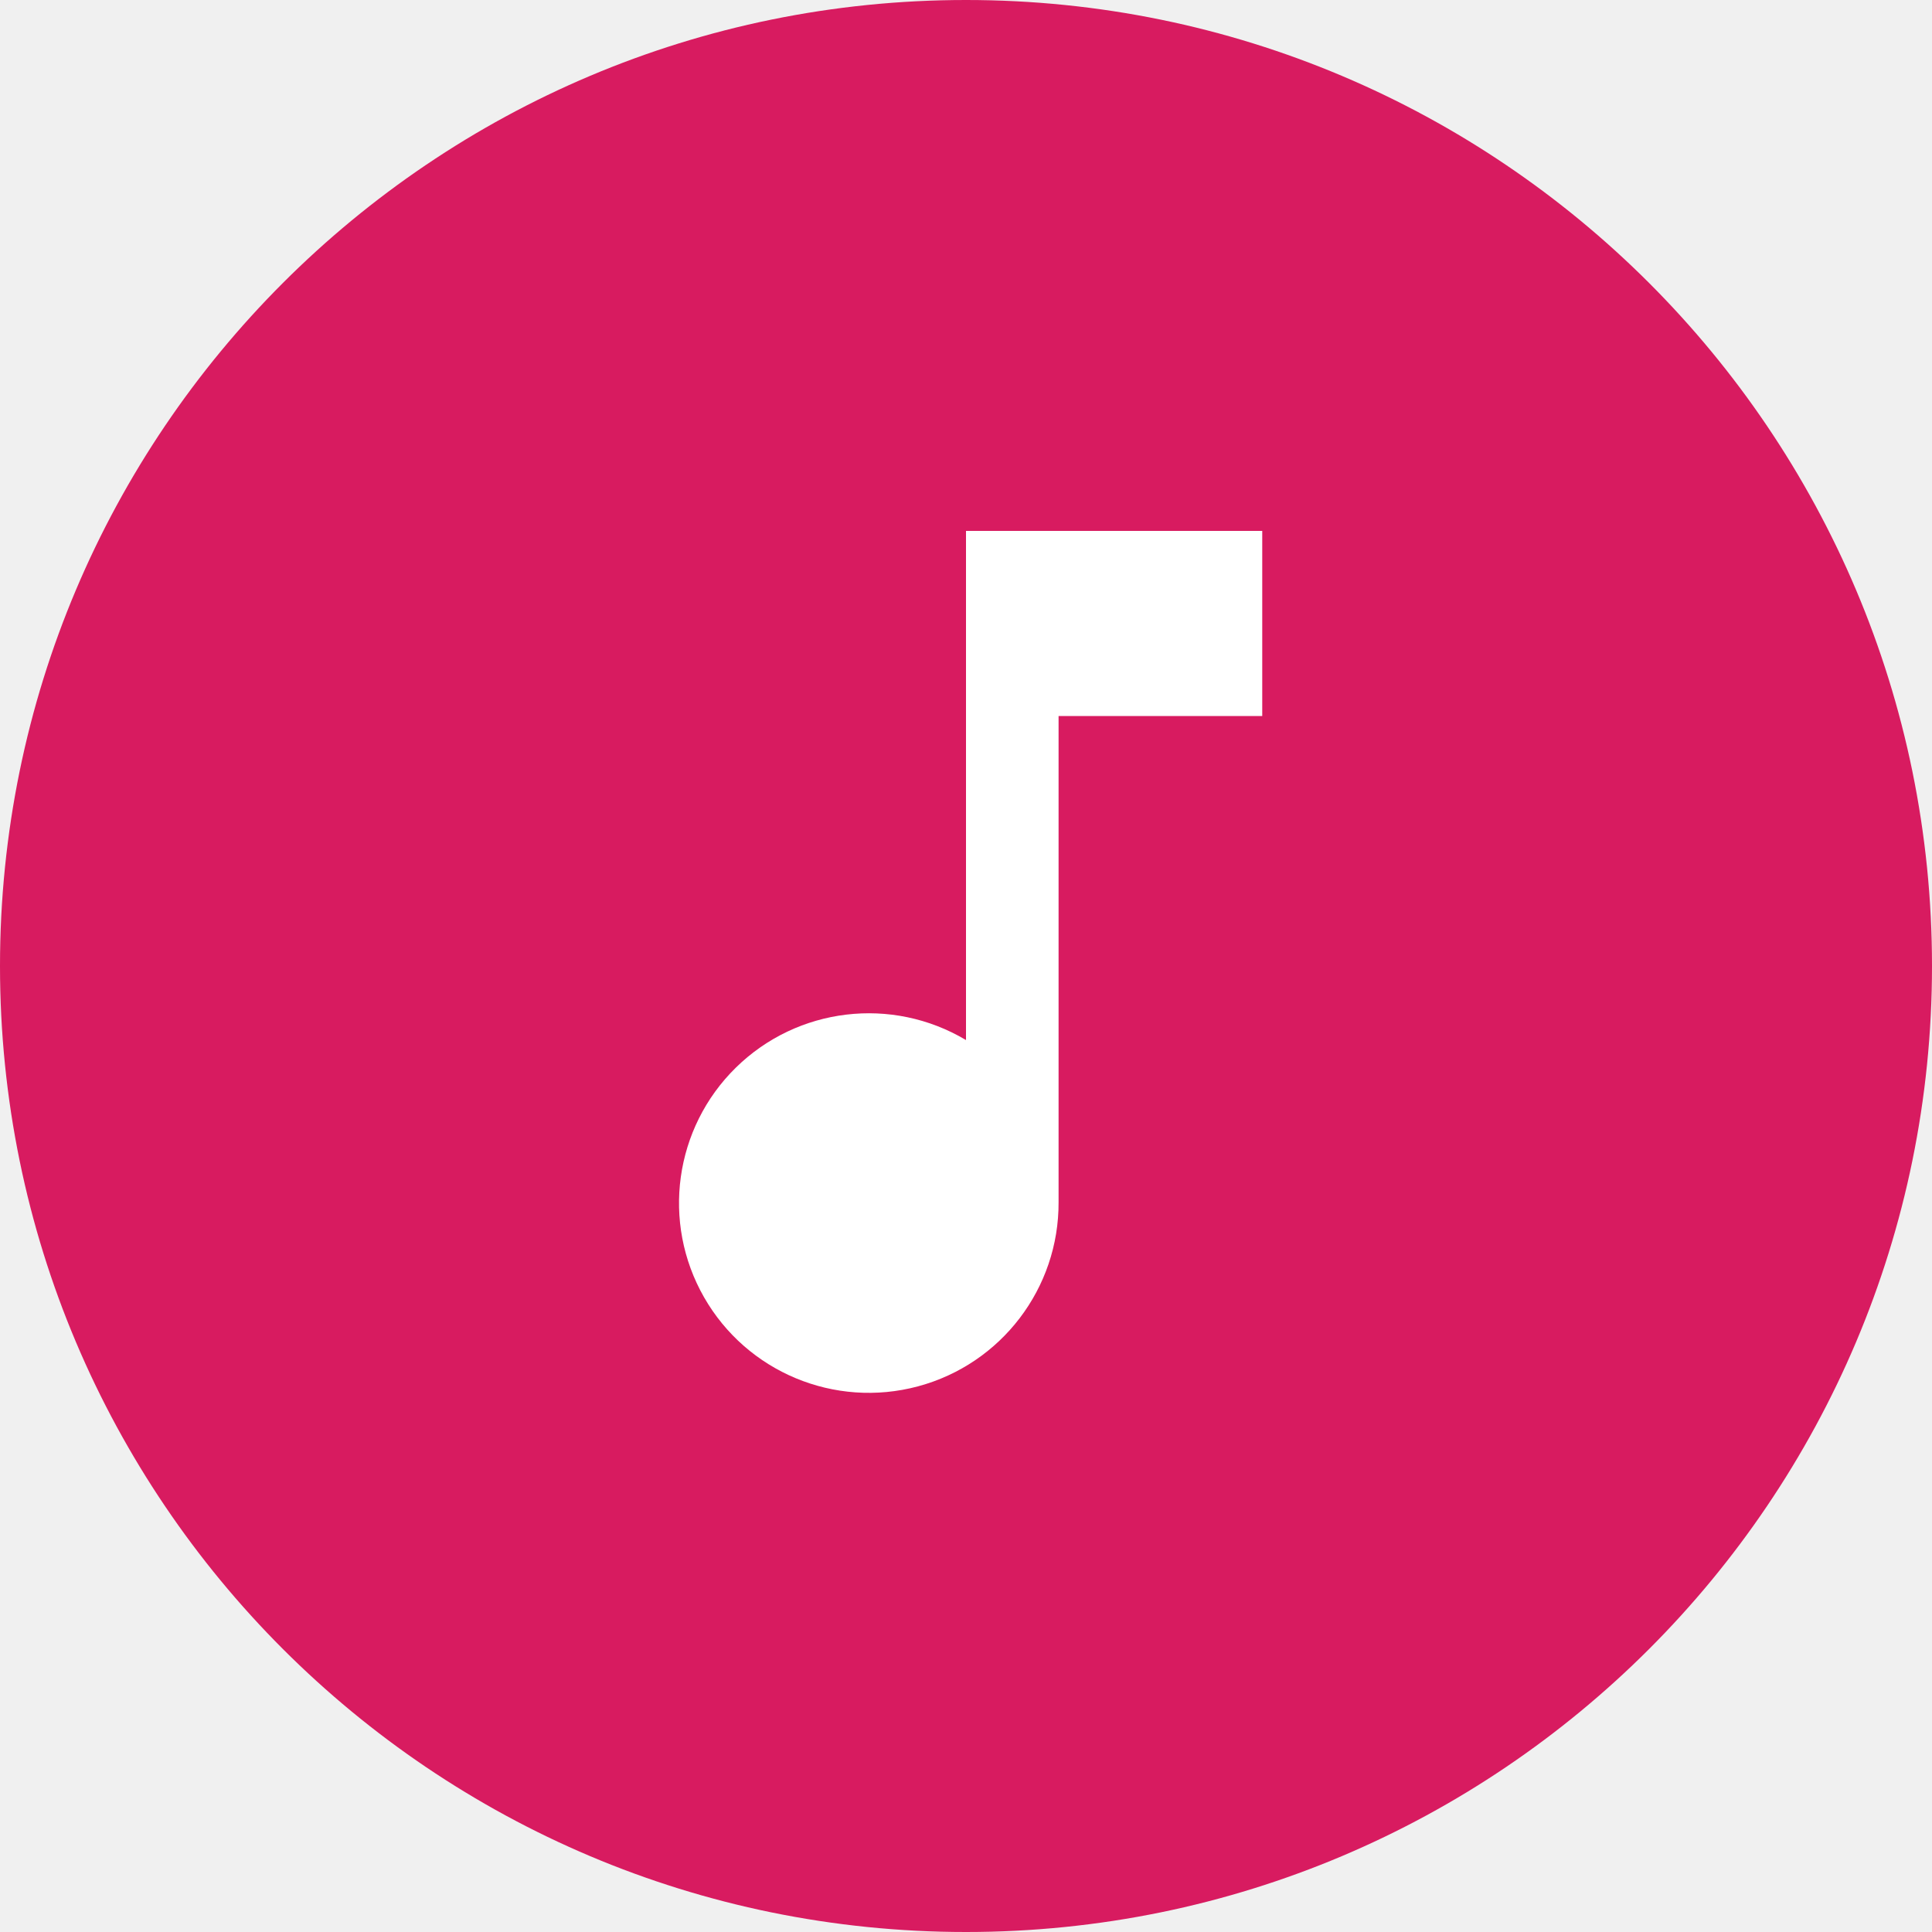
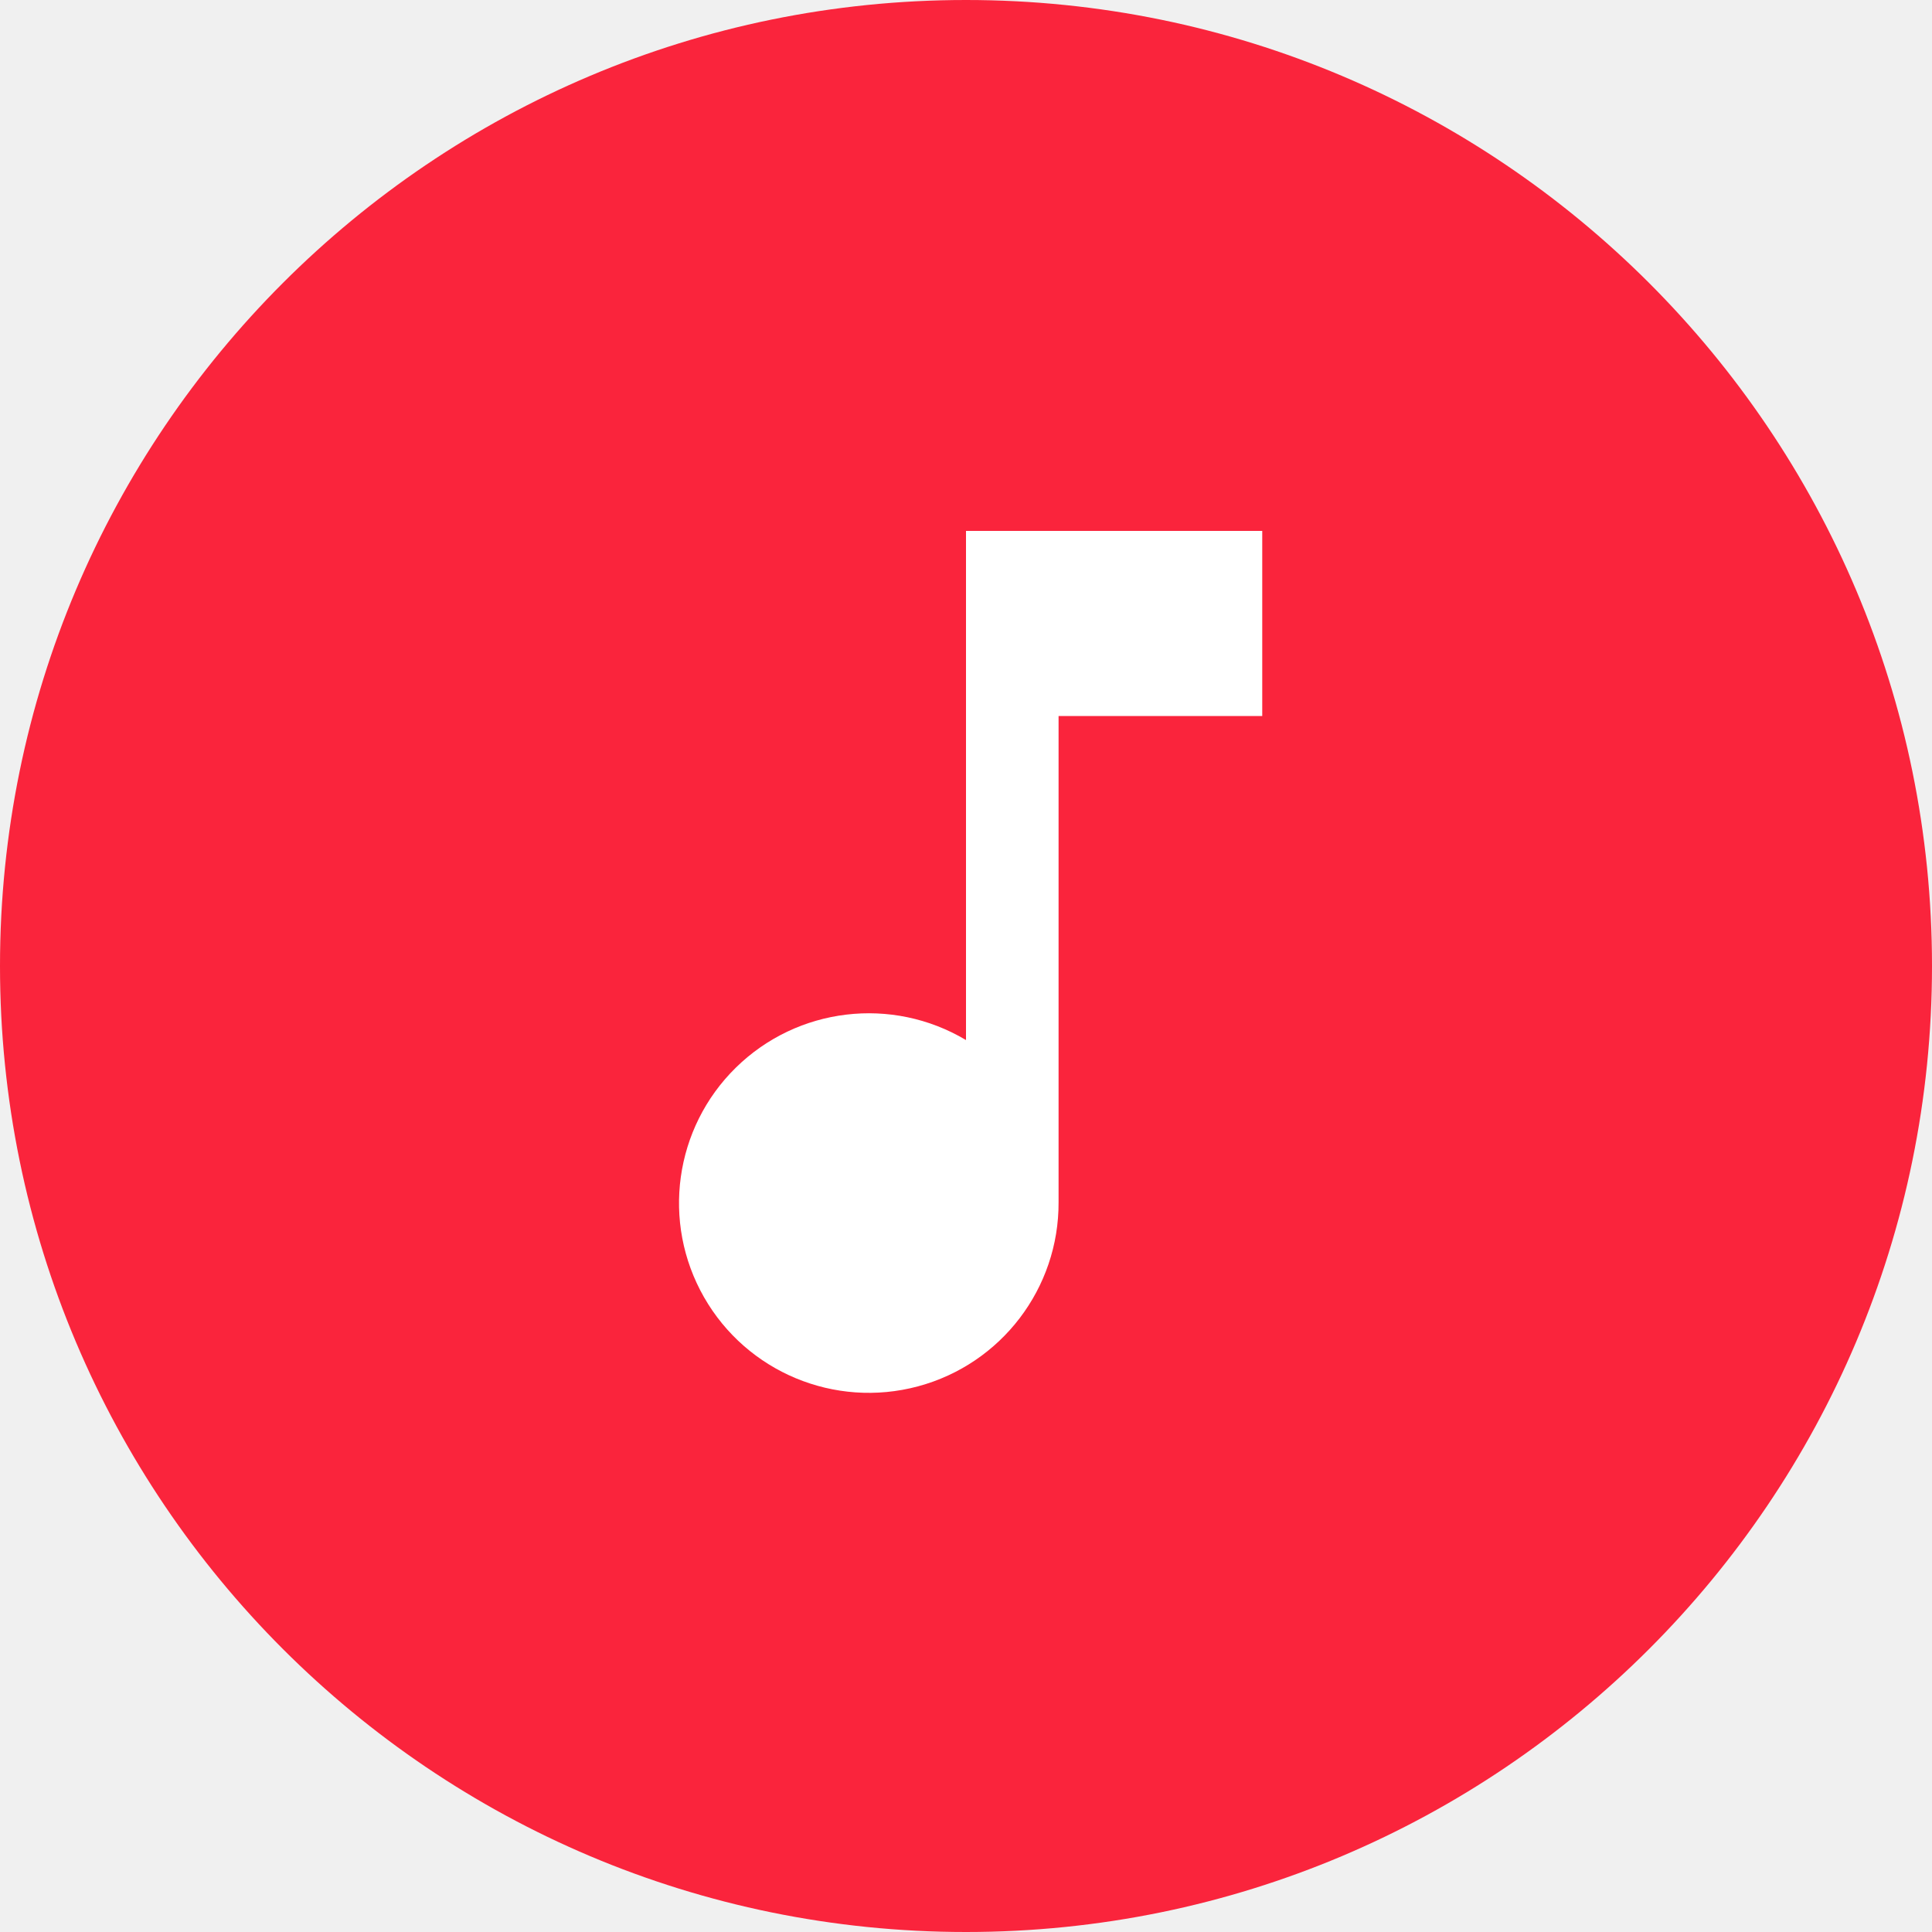
<svg xmlns="http://www.w3.org/2000/svg" viewBox="0 0 48 48">
-   <rect width="48" height="48" rx="24" fill="#D81B60" />
+   <rect width="48" height="48" rx="24" fill="#FA243C" />
  <g transform="translate(10.2 10.2) scale(1.15)" fill="#fff">
    <path d="M12 2.6v11a4.1 4.1 0 1 0 2 3.5V6.6h4.4V2.6H12Z" />
  </g>
</svg>
